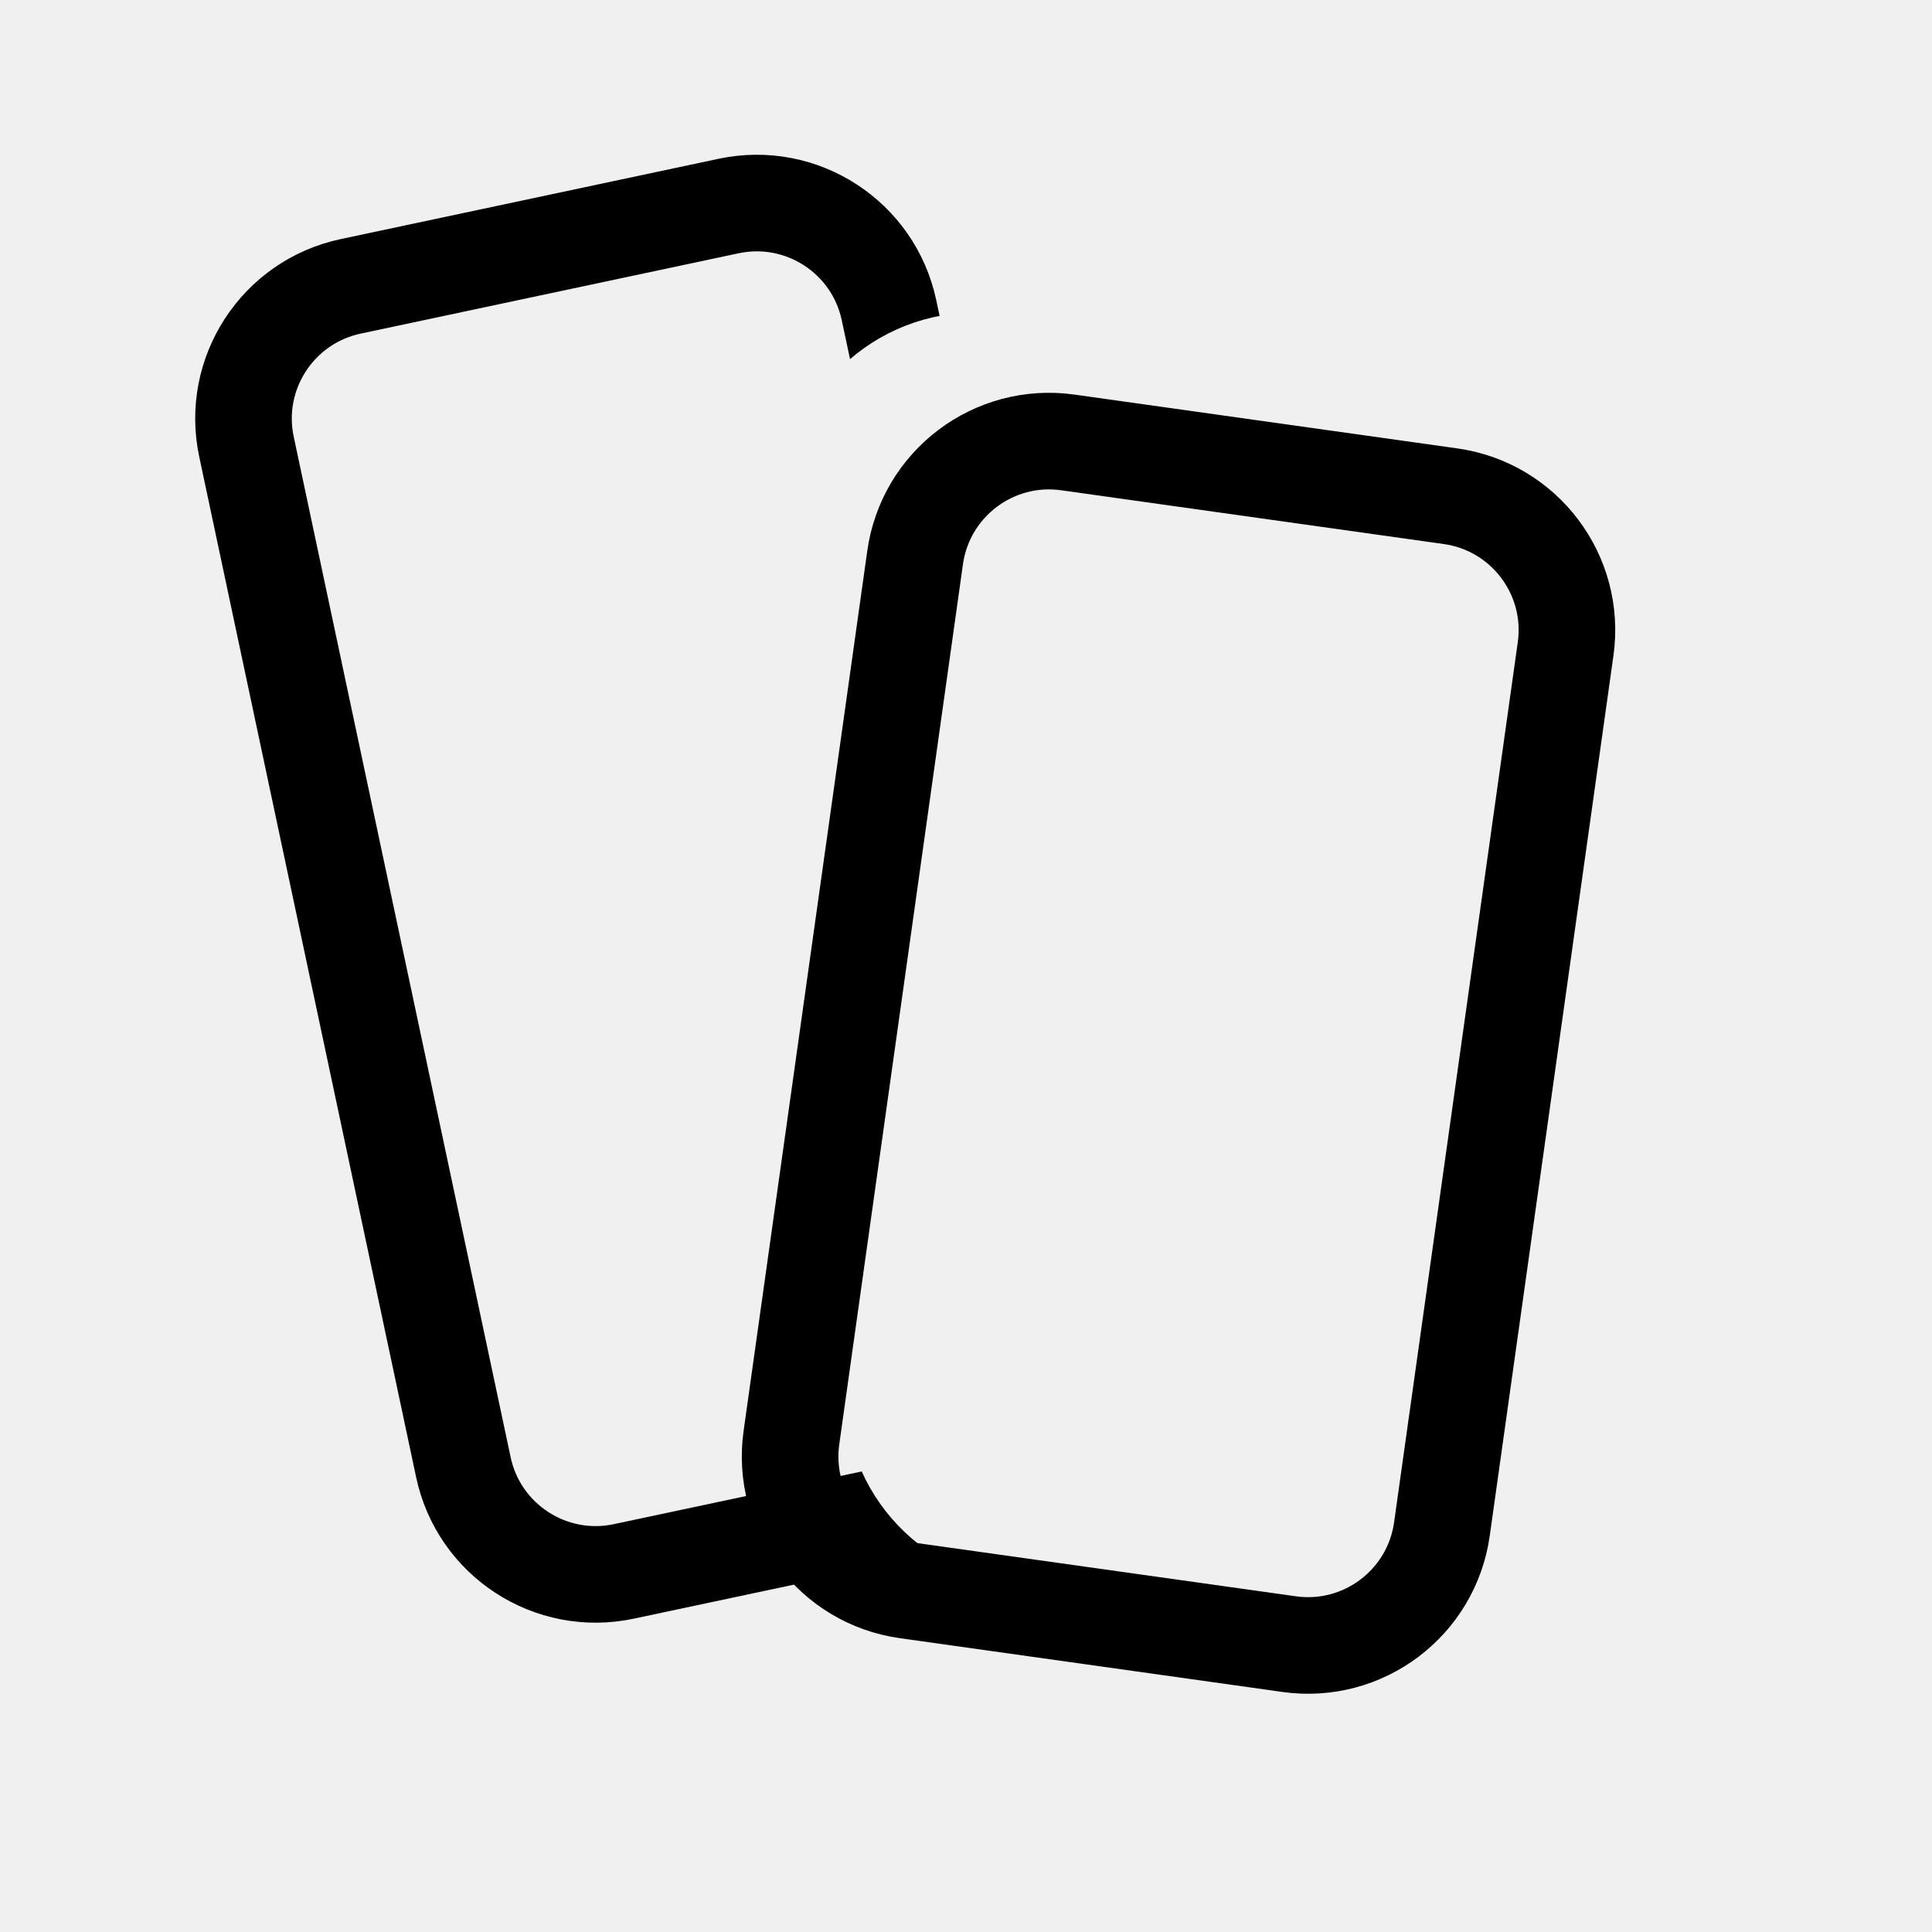
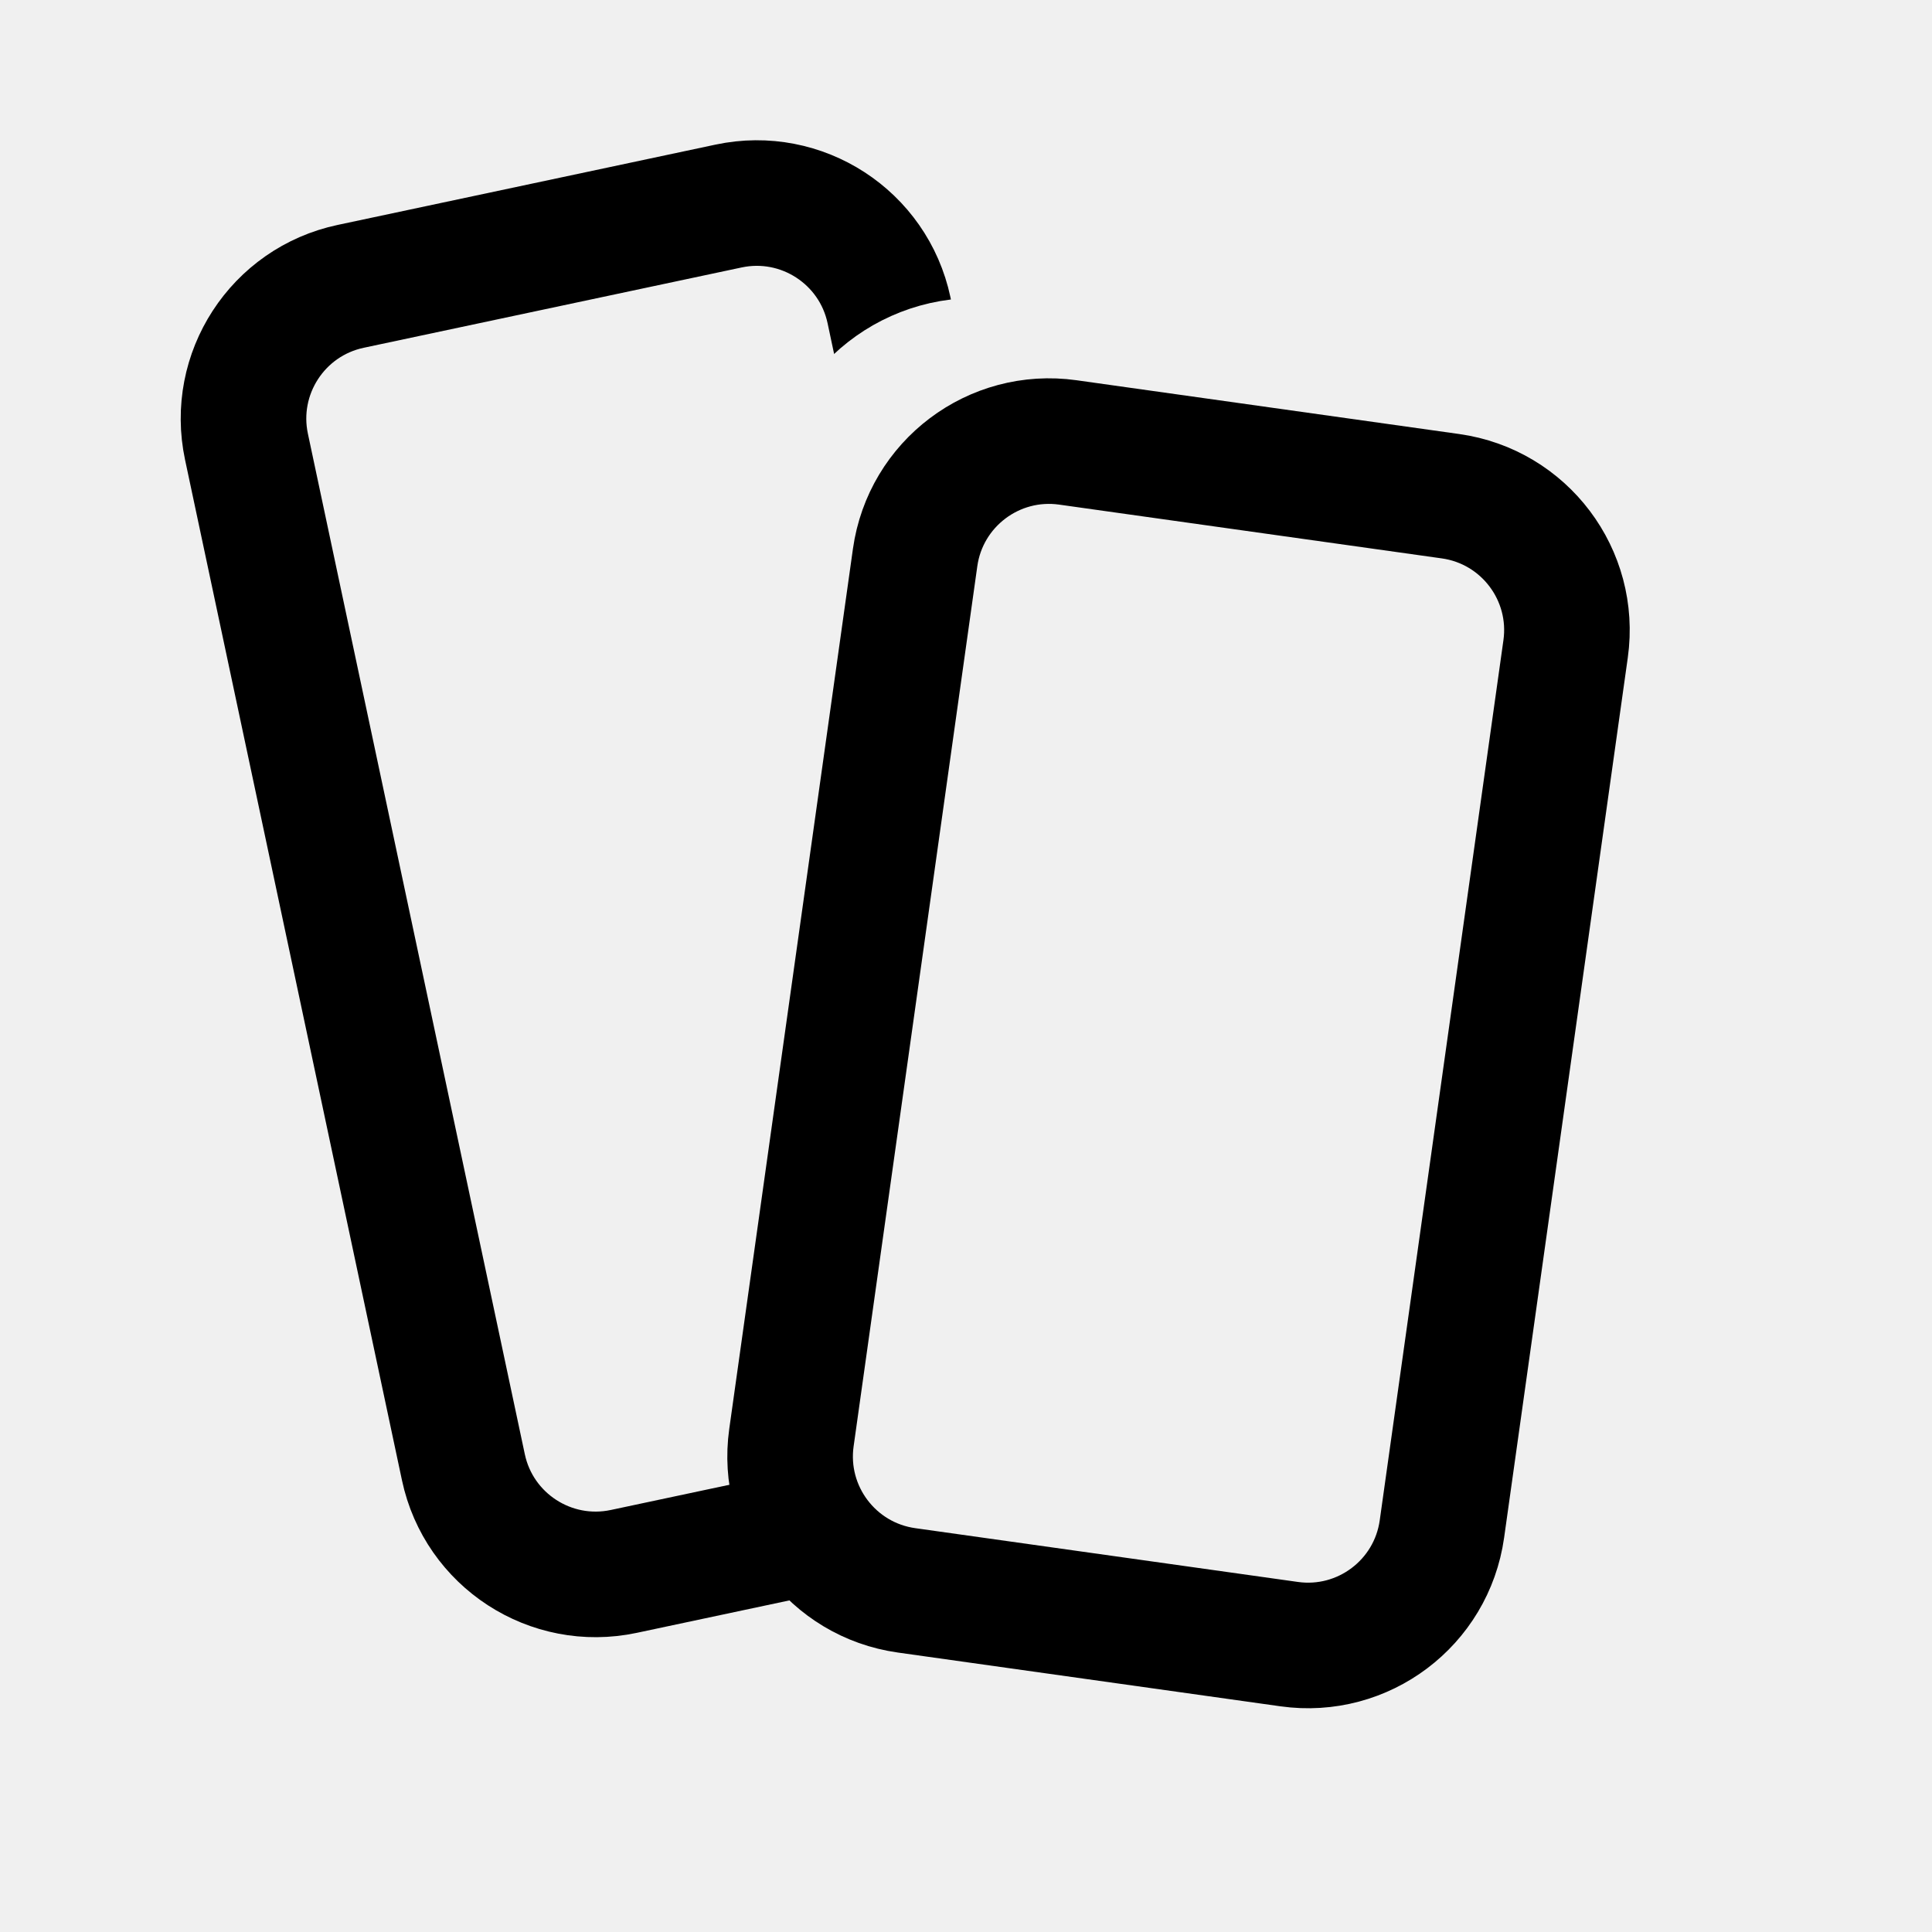
<svg xmlns="http://www.w3.org/2000/svg" viewBox="0 0 100 100">
  <defs>
    <mask id="card-mask" maskUnits="userSpaceOnUse" x="0" y="0" width="100" height="100">
      <rect x="0" y="0" width="100" height="100" fill="#ffffff" />
-       <rect x="44" y="24" width="34" height="60" rx="7" transform="rotate(8 61 54)" fill="#000000" stroke="#000000" stroke-width="6" />
+       <rect x="44" y="24" width="34" height="60" rx="7" transform="rotate(8 61 54)" fill="#000000" stroke="#000000" stroke-width="7.5" />
    </mask>
  </defs>
-   <g fill="none" stroke="#000000" stroke-width="5" stroke-linejoin="round">
+   <g fill="none" stroke="#000000" stroke-width="6.5" stroke-linejoin="round">
    <rect x="18" y="12" width="34" height="68" rx="7" transform="rotate(-12 35 46)" mask="url(#card-mask)" />
    <rect x="44" y="24" width="34" height="60" rx="7" transform="rotate(8 61 54)" />
  </g>
</svg>
